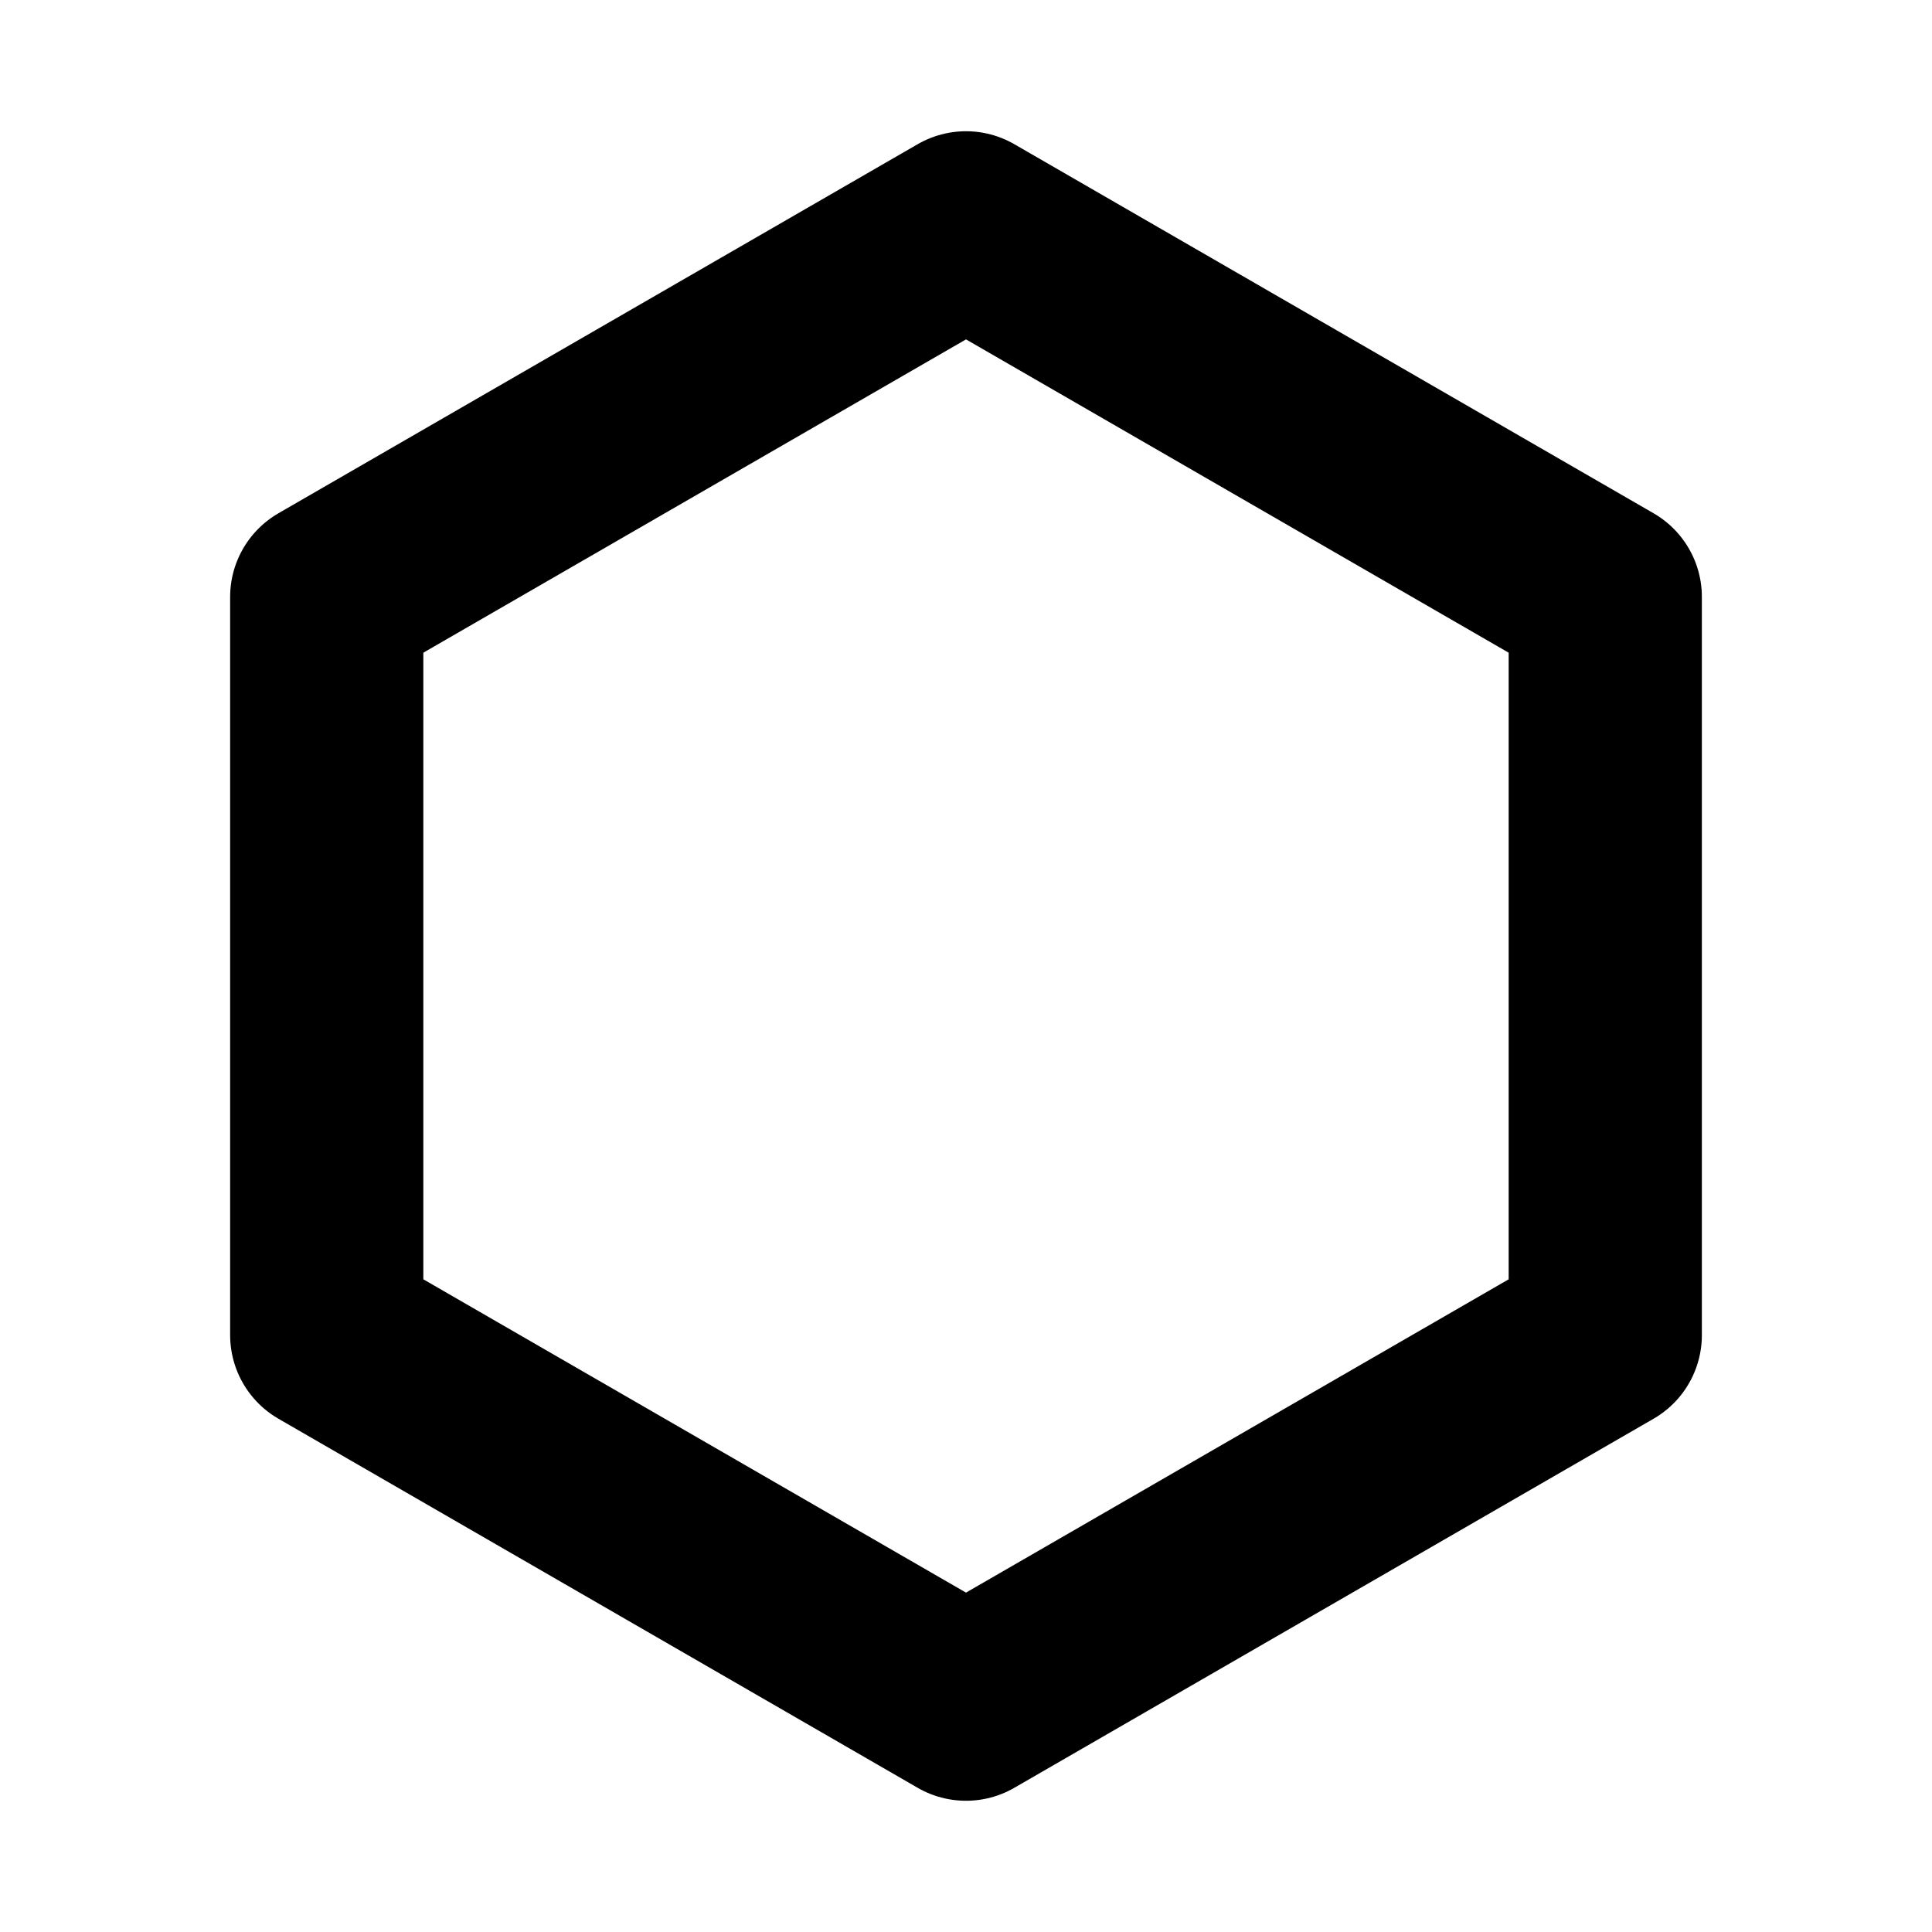
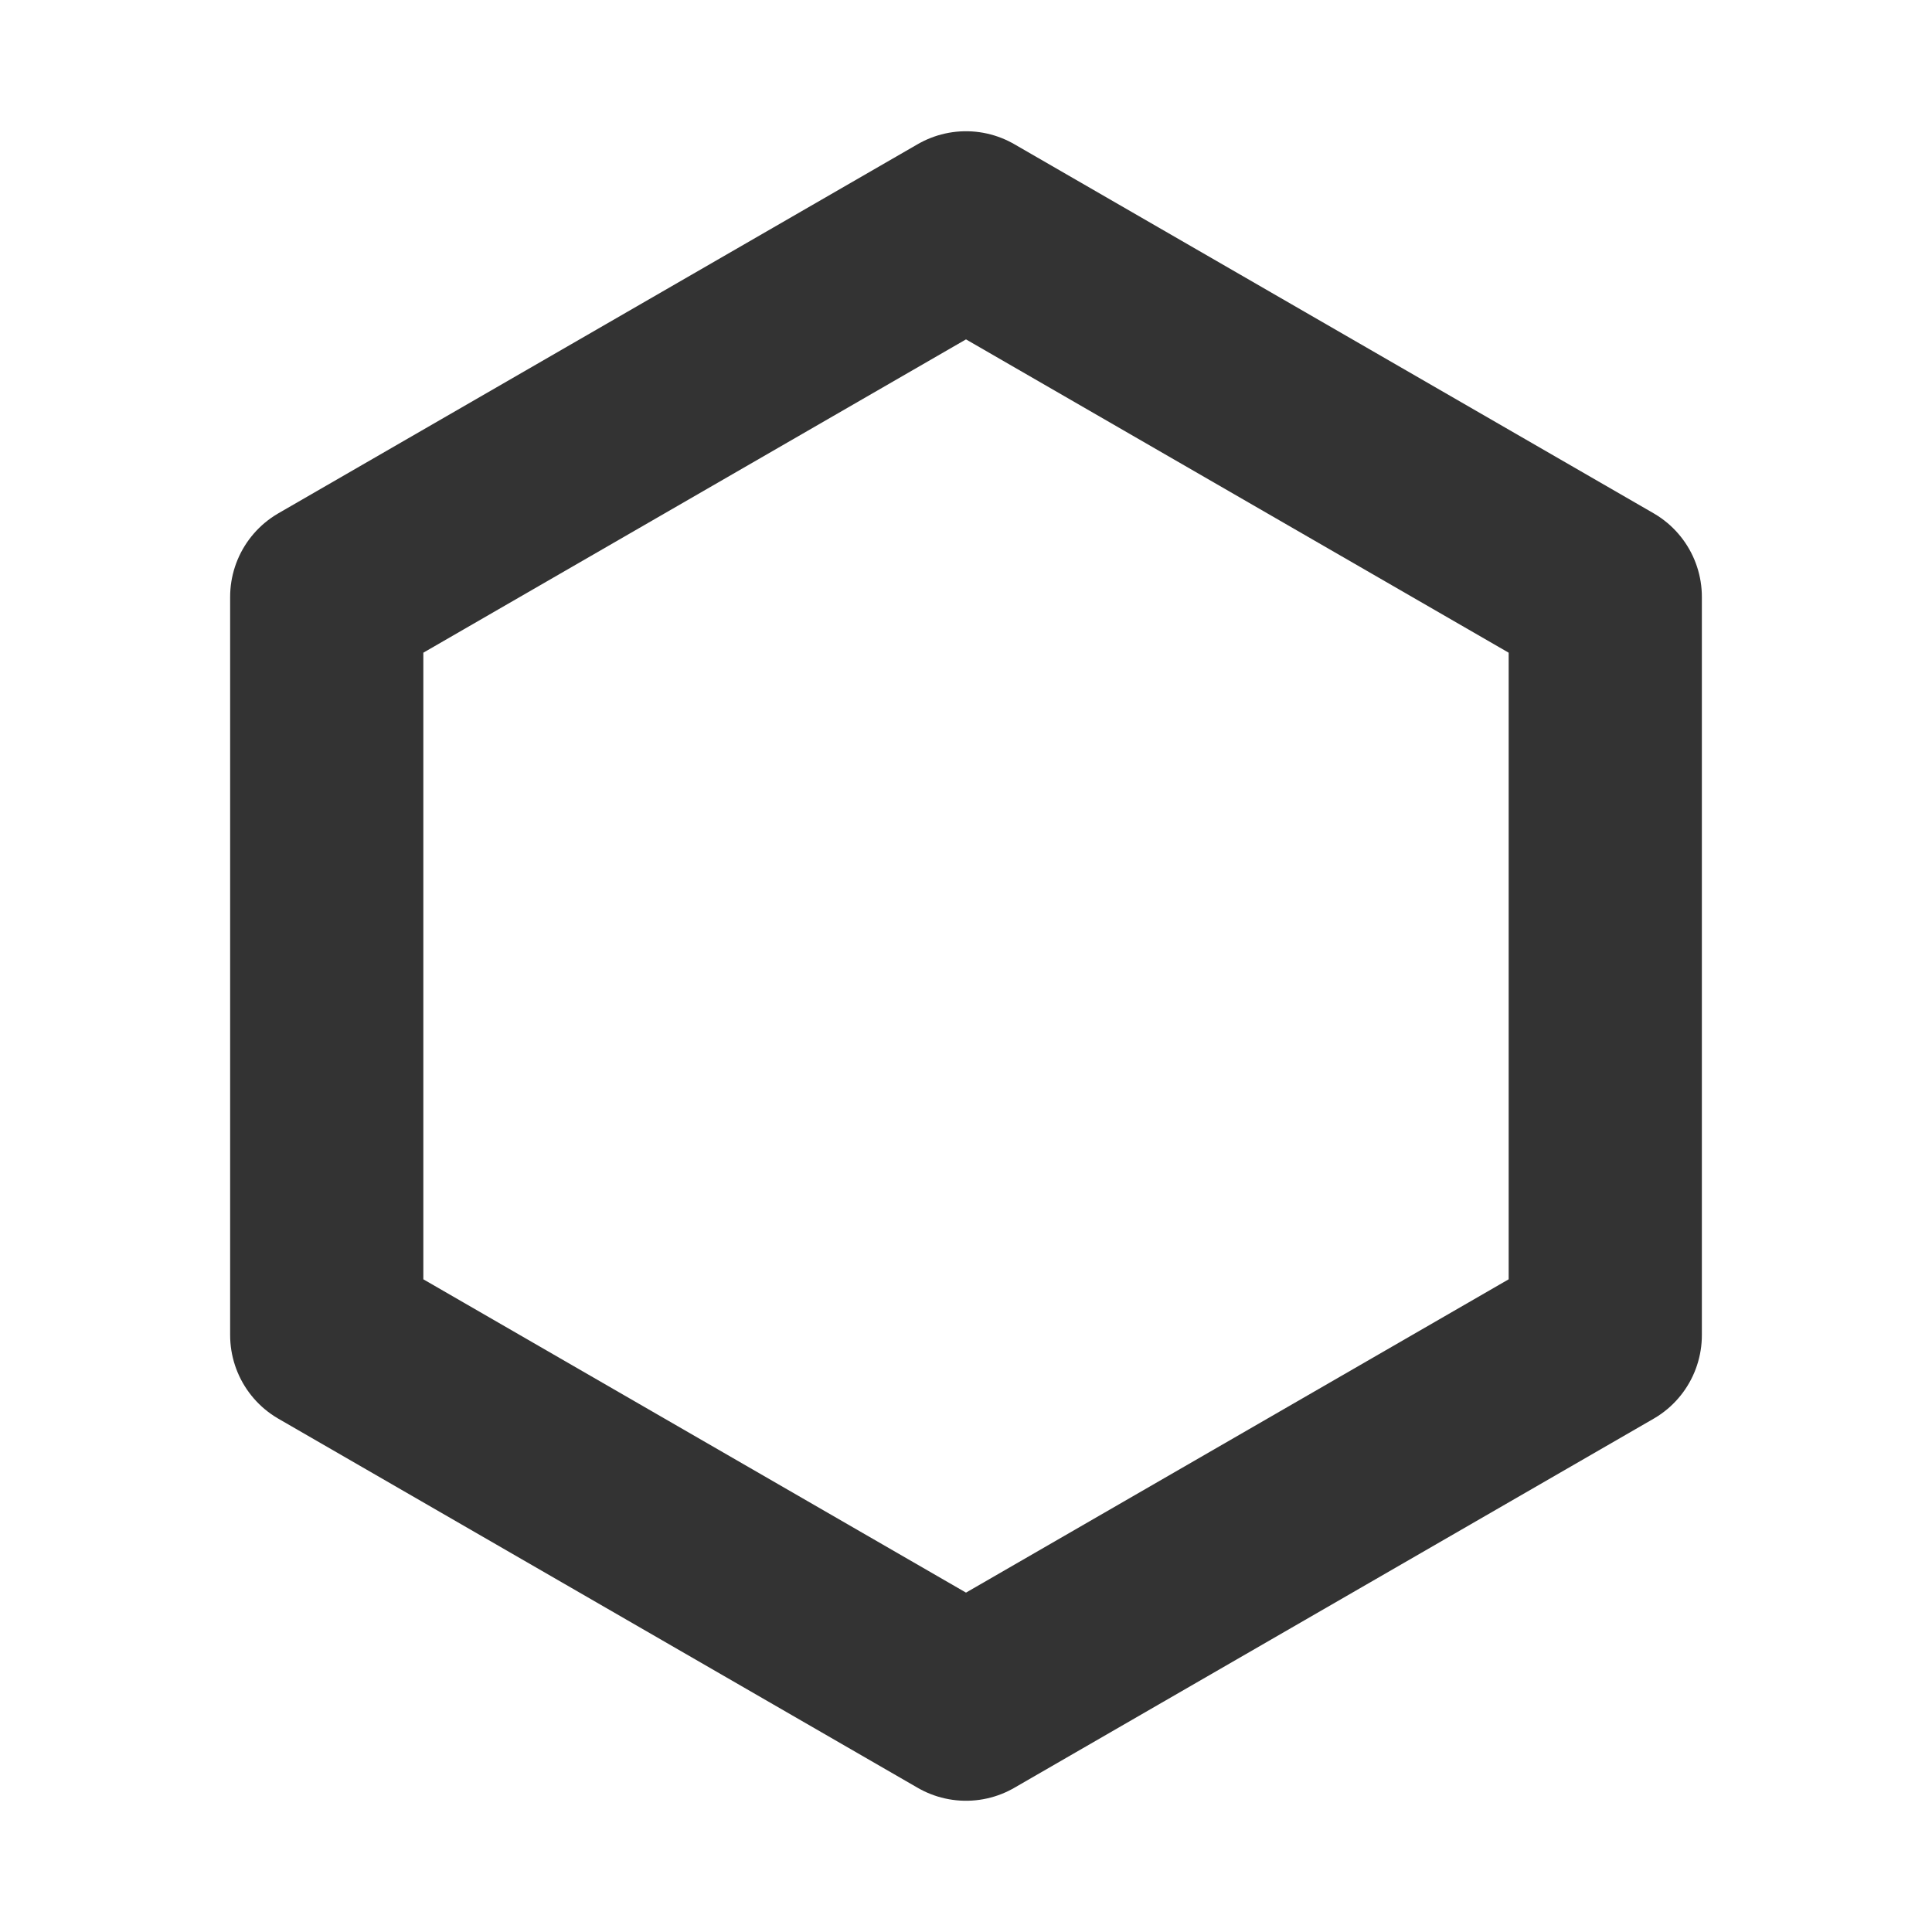
<svg xmlns="http://www.w3.org/2000/svg" width="400" height="400" viewBox="0 0 400 400" version="1.1" id="svg5">
  <defs id="defs2" />
  <g id="layer1">
-     <path style="fill:none;fill-opacity:1;stroke:#000000;stroke-width:40;stroke-linecap:round;stroke-linejoin:round;stroke-opacity:1" id="path1178" d="M 332.353,276.414 200,352.828 67.647,276.414 l 0,-152.828 L 200,47.172 332.353,123.586 Z" />
+     <path style="fill:none;fill-opacity:1;stroke:#333333;stroke-width:40;stroke-linecap:round;stroke-linejoin:round;stroke-opacity:1" id="path1178" d="M 332.353,276.414 200,352.828 67.647,276.414 l 0,-152.828 L 200,47.172 332.353,123.586 Z" />
  </g>
</svg>
